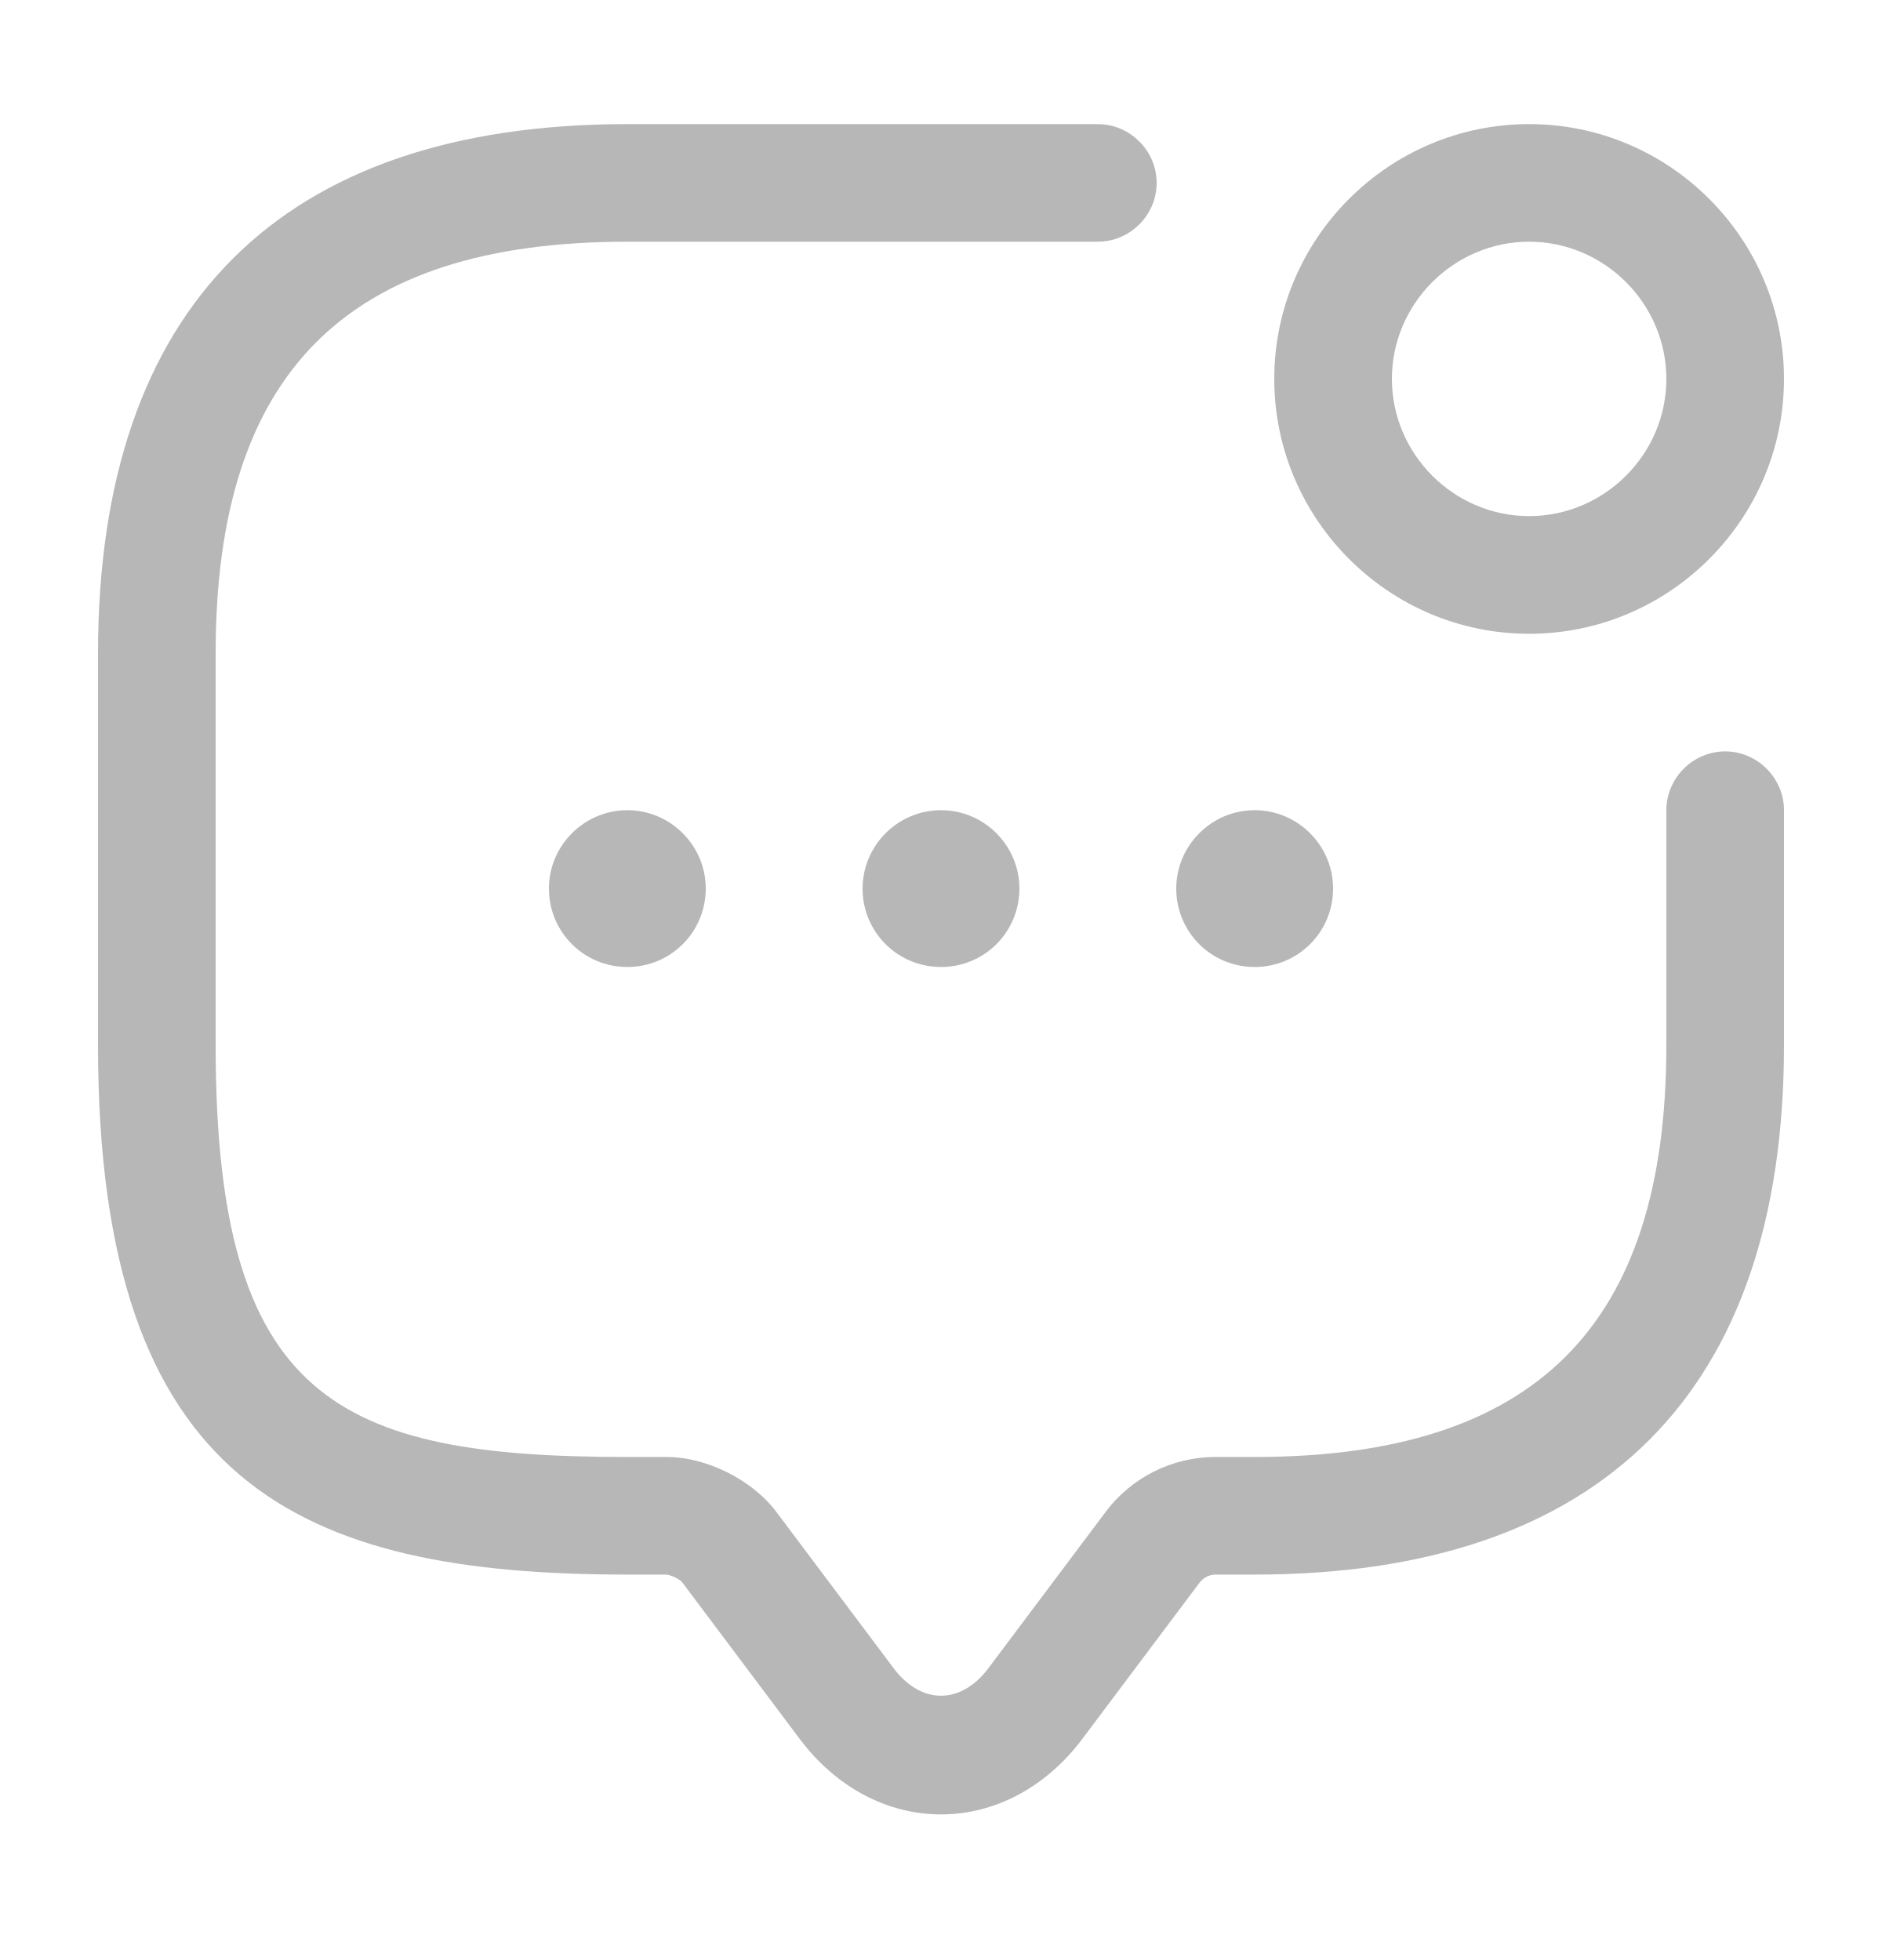
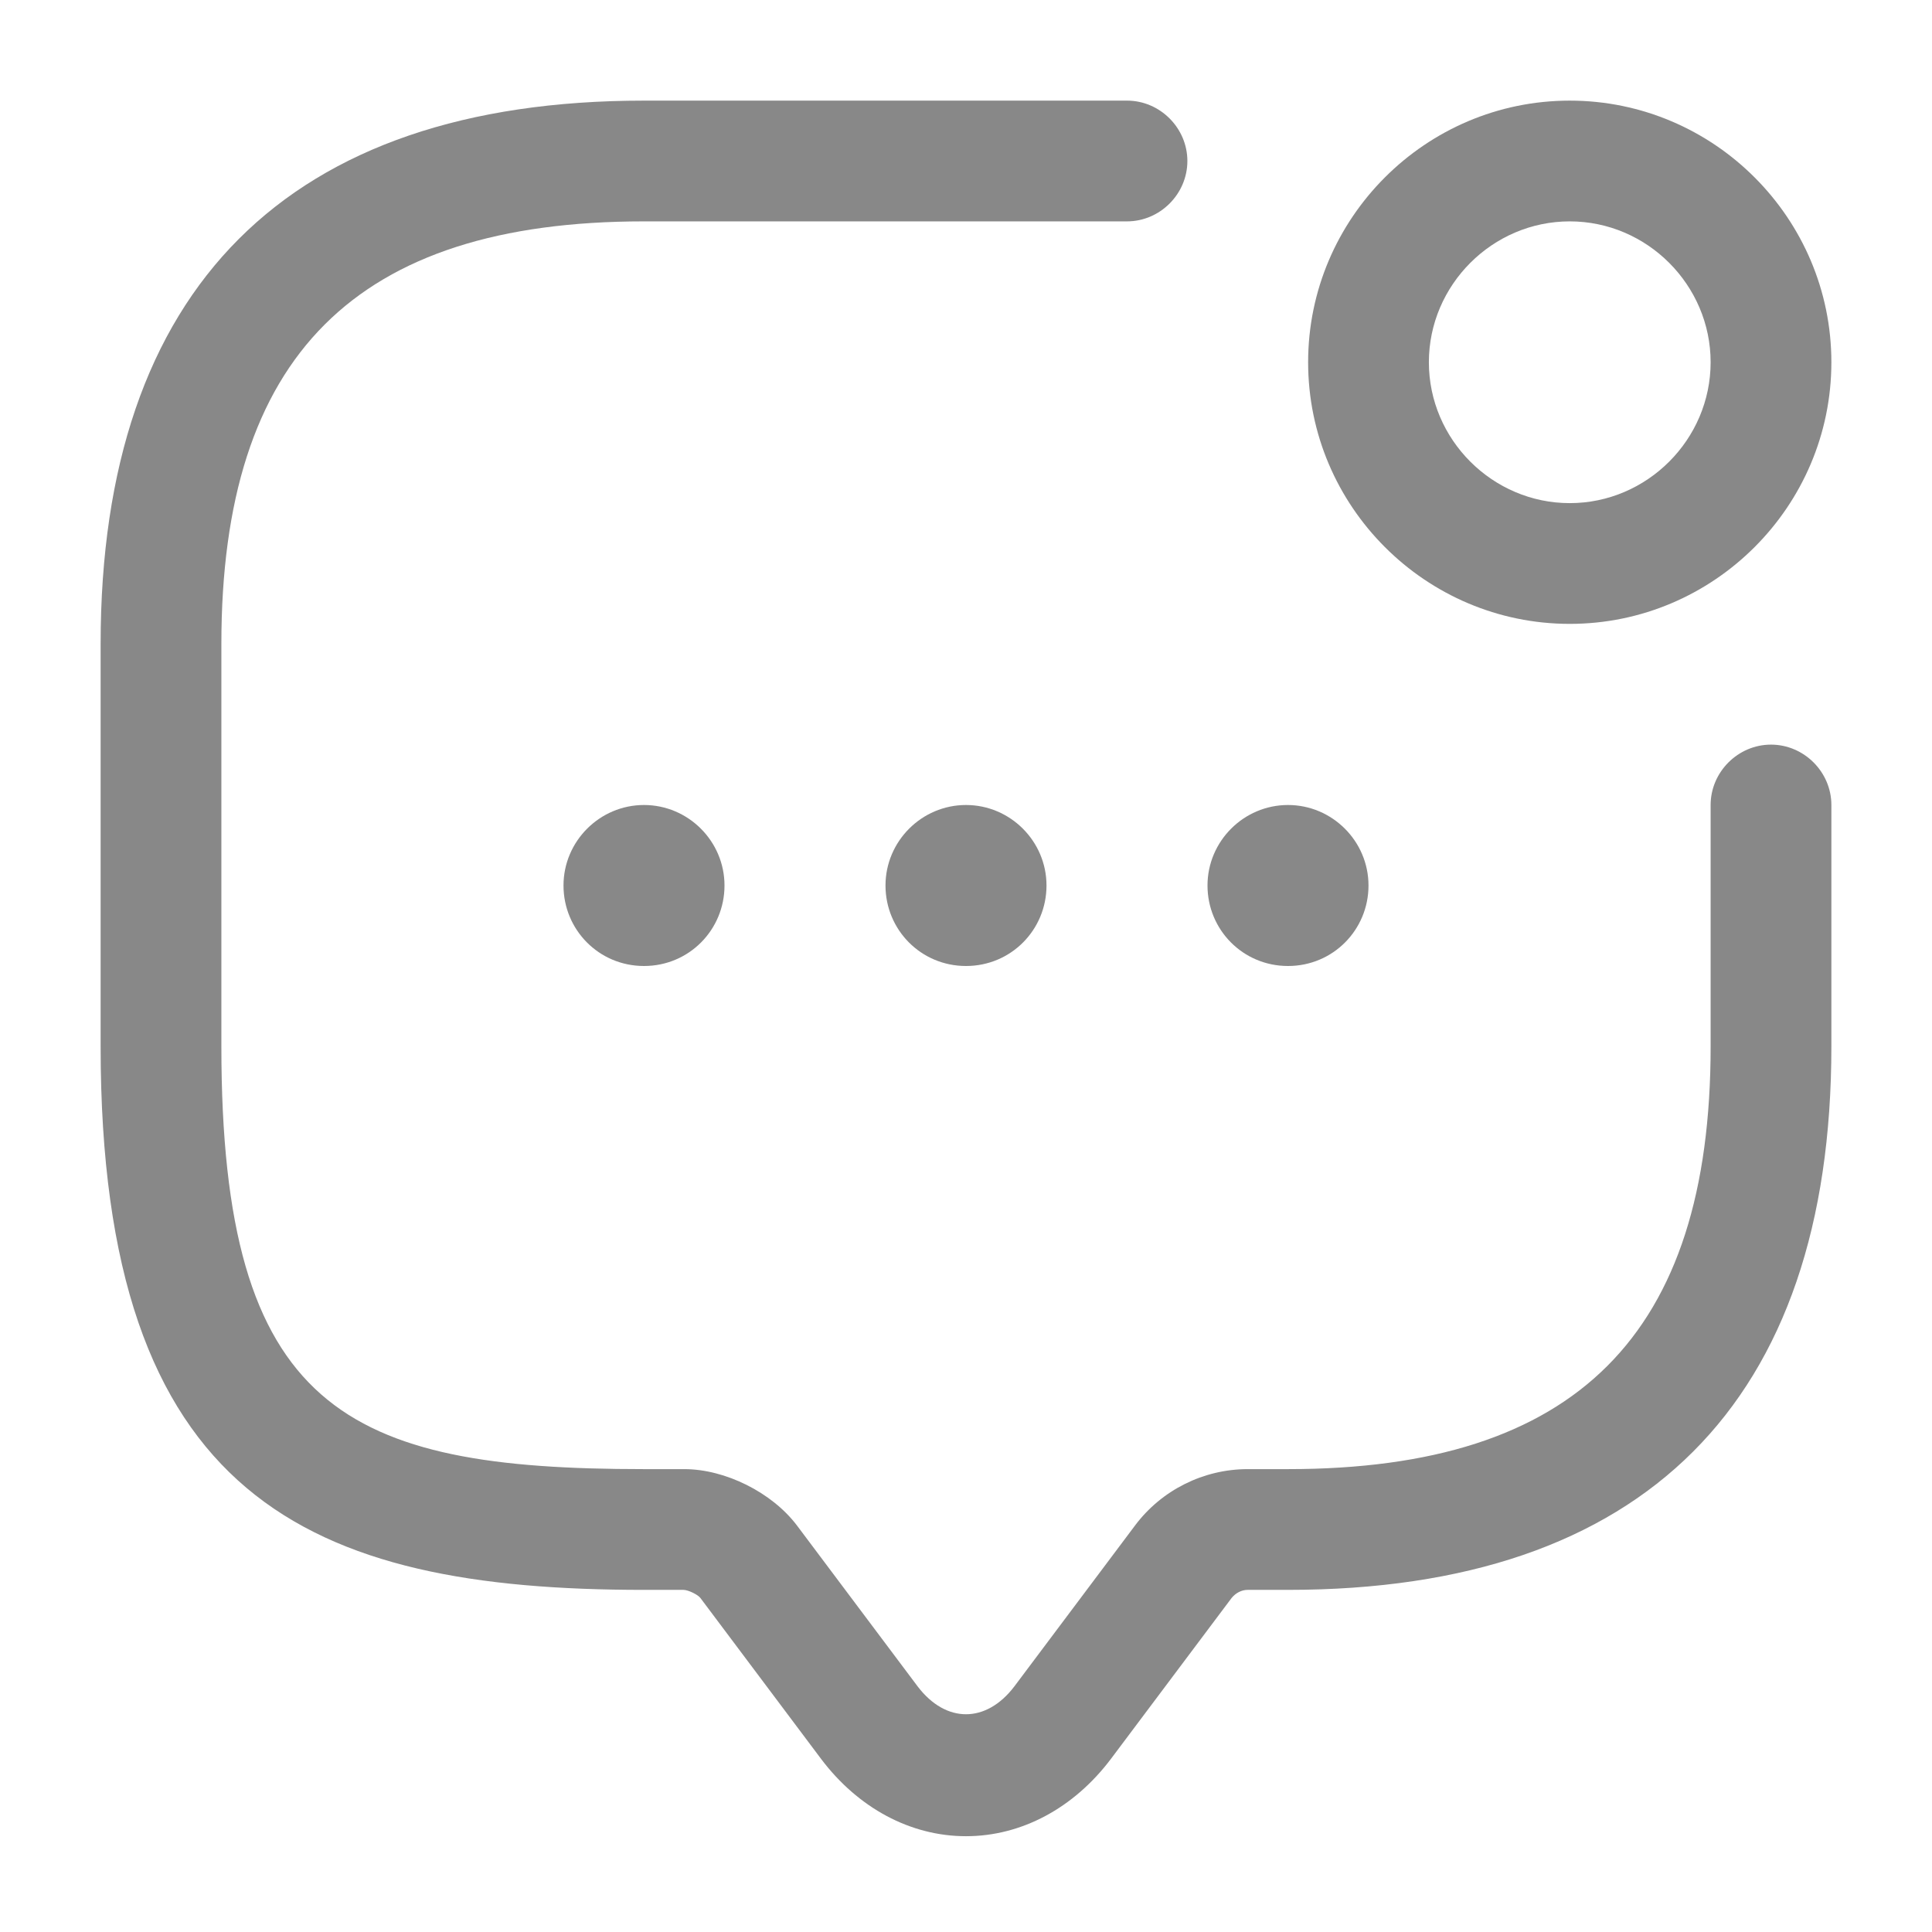
- <svg xmlns="http://www.w3.org/2000/svg" width="24" height="25" viewBox="0 0 24 25" fill="none">
-   <g opacity="0.6">
-     <path d="M12 23.143C11.31 23.143 10.66 22.794 10.2 22.183L8.7 20.183C8.67 20.143 8.55 20.084 8.49 20.084H8C3.83 20.084 1.25 18.953 1.25 13.334V8.334C1.25 3.913 3.58 1.583 8 1.583H14C14.41 1.583 14.75 1.923 14.75 2.333C14.75 2.744 14.41 3.083 14 3.083H8C4.42 3.083 2.75 4.753 2.75 8.334V13.334C2.75 17.854 4.3 18.584 8 18.584H8.5C9.01 18.584 9.59 18.873 9.9 19.284L11.4 21.284C11.75 21.744 12.25 21.744 12.6 21.284L14.1 19.284C14.43 18.843 14.95 18.584 15.5 18.584H16C19.58 18.584 21.25 16.913 21.25 13.334V10.334C21.25 9.924 21.59 9.584 22 9.584C22.41 9.584 22.75 9.924 22.75 10.334V13.334C22.75 17.753 20.42 20.084 16 20.084H15.5C15.42 20.084 15.35 20.123 15.3 20.183L13.8 22.183C13.34 22.794 12.69 23.143 12 23.143Z" fill="#383838" fill-opacity="0.6" />
-     <path d="M12 12.334C11.44 12.334 11 11.883 11 11.334C11 10.784 11.45 10.334 12 10.334C12.55 10.334 13 10.784 13 11.334C13 11.883 12.56 12.334 12 12.334Z" fill="#383838" fill-opacity="0.6" />
-     <path d="M16 12.334C15.44 12.334 15 11.883 15 11.334C15 10.784 15.45 10.334 16 10.334C16.55 10.334 17 10.784 17 11.334C17 11.883 16.56 12.334 16 12.334Z" fill="#383838" fill-opacity="0.6" />
-     <path d="M8 12.334C7.44 12.334 7 11.883 7 11.334C7 10.784 7.45 10.334 8 10.334C8.55 10.334 9 10.784 9 11.334C9 11.883 8.56 12.334 8 12.334Z" fill="#383838" fill-opacity="0.6" />
-     <path d="M19.5 8.084C17.71 8.084 16.25 6.623 16.25 4.833C16.25 3.043 17.71 1.583 19.5 1.583C21.29 1.583 22.75 3.043 22.75 4.833C22.75 6.623 21.29 8.084 19.5 8.084ZM19.5 3.083C18.54 3.083 17.75 3.873 17.75 4.833C17.75 5.793 18.54 6.583 19.5 6.583C20.46 6.583 21.25 5.793 21.25 4.833C21.25 3.873 20.46 3.083 19.5 3.083Z" fill="#383838" fill-opacity="0.6" />
-   </g>
+ <svg xmlns="http://www.w3.org/2000/svg" width="24" height="24" viewBox="0 0 24 24" fill="none">
+   <path d="M12 22.81C11.31 22.81 10.66 22.46 10.2 21.85L8.7 19.85C8.67 19.81 8.55 19.75 8.49 19.75H8C3.83 19.75 1.25 18.62 1.25 13V8C1.25 3.58 3.58 1.25 8 1.25H14C14.41 1.25 14.75 1.59 14.75 2C14.75 2.41 14.41 2.75 14 2.75H8C4.42 2.75 2.75 4.42 2.75 8V13C2.75 17.52 4.3 18.25 8 18.25H8.5C9.01 18.25 9.59 18.54 9.9 18.95L11.4 20.95C11.75 21.41 12.25 21.41 12.6 20.95L14.1 18.95C14.43 18.51 14.95 18.25 15.5 18.25H16C19.58 18.25 21.25 16.58 21.25 13V10C21.25 9.59 21.59 9.25 22 9.25C22.41 9.25 22.75 9.59 22.75 10V13C22.75 17.42 20.42 19.75 16 19.75H15.5C15.42 19.75 15.35 19.79 15.3 19.85L13.8 21.85C13.34 22.46 12.69 22.81 12 22.81Z" fill="#888888" />
+   <path d="M12 12C11.44 12 11 11.55 11 11C11 10.45 11.45 10 12 10C12.55 10 13 10.45 13 11C13 11.55 12.56 12 12 12Z" fill="#888888" />
+   <path d="M16 12C15.44 12 15 11.55 15 11C15 10.45 15.45 10 16 10C16.55 10 17 10.45 17 11C17 11.55 16.56 12 16 12Z" fill="#888888" />
+   <path d="M8 12C7.44 12 7 11.55 7 11C7 10.45 7.45 10 8 10C8.55 10 9 10.45 9 11C9 11.55 8.56 12 8 12Z" fill="#888888" />
+   <path d="M19.5 7.75C17.71 7.75 16.25 6.29 16.25 4.5C16.25 2.71 17.71 1.25 19.5 1.25C21.29 1.25 22.75 2.71 22.75 4.5C22.75 6.29 21.29 7.75 19.5 7.75ZM19.5 2.75C18.54 2.75 17.75 3.54 17.75 4.5C17.75 5.46 18.54 6.25 19.5 6.25C20.46 6.25 21.25 5.46 21.25 4.5C21.25 3.54 20.46 2.75 19.5 2.75Z" fill="#888888" />
</svg>
